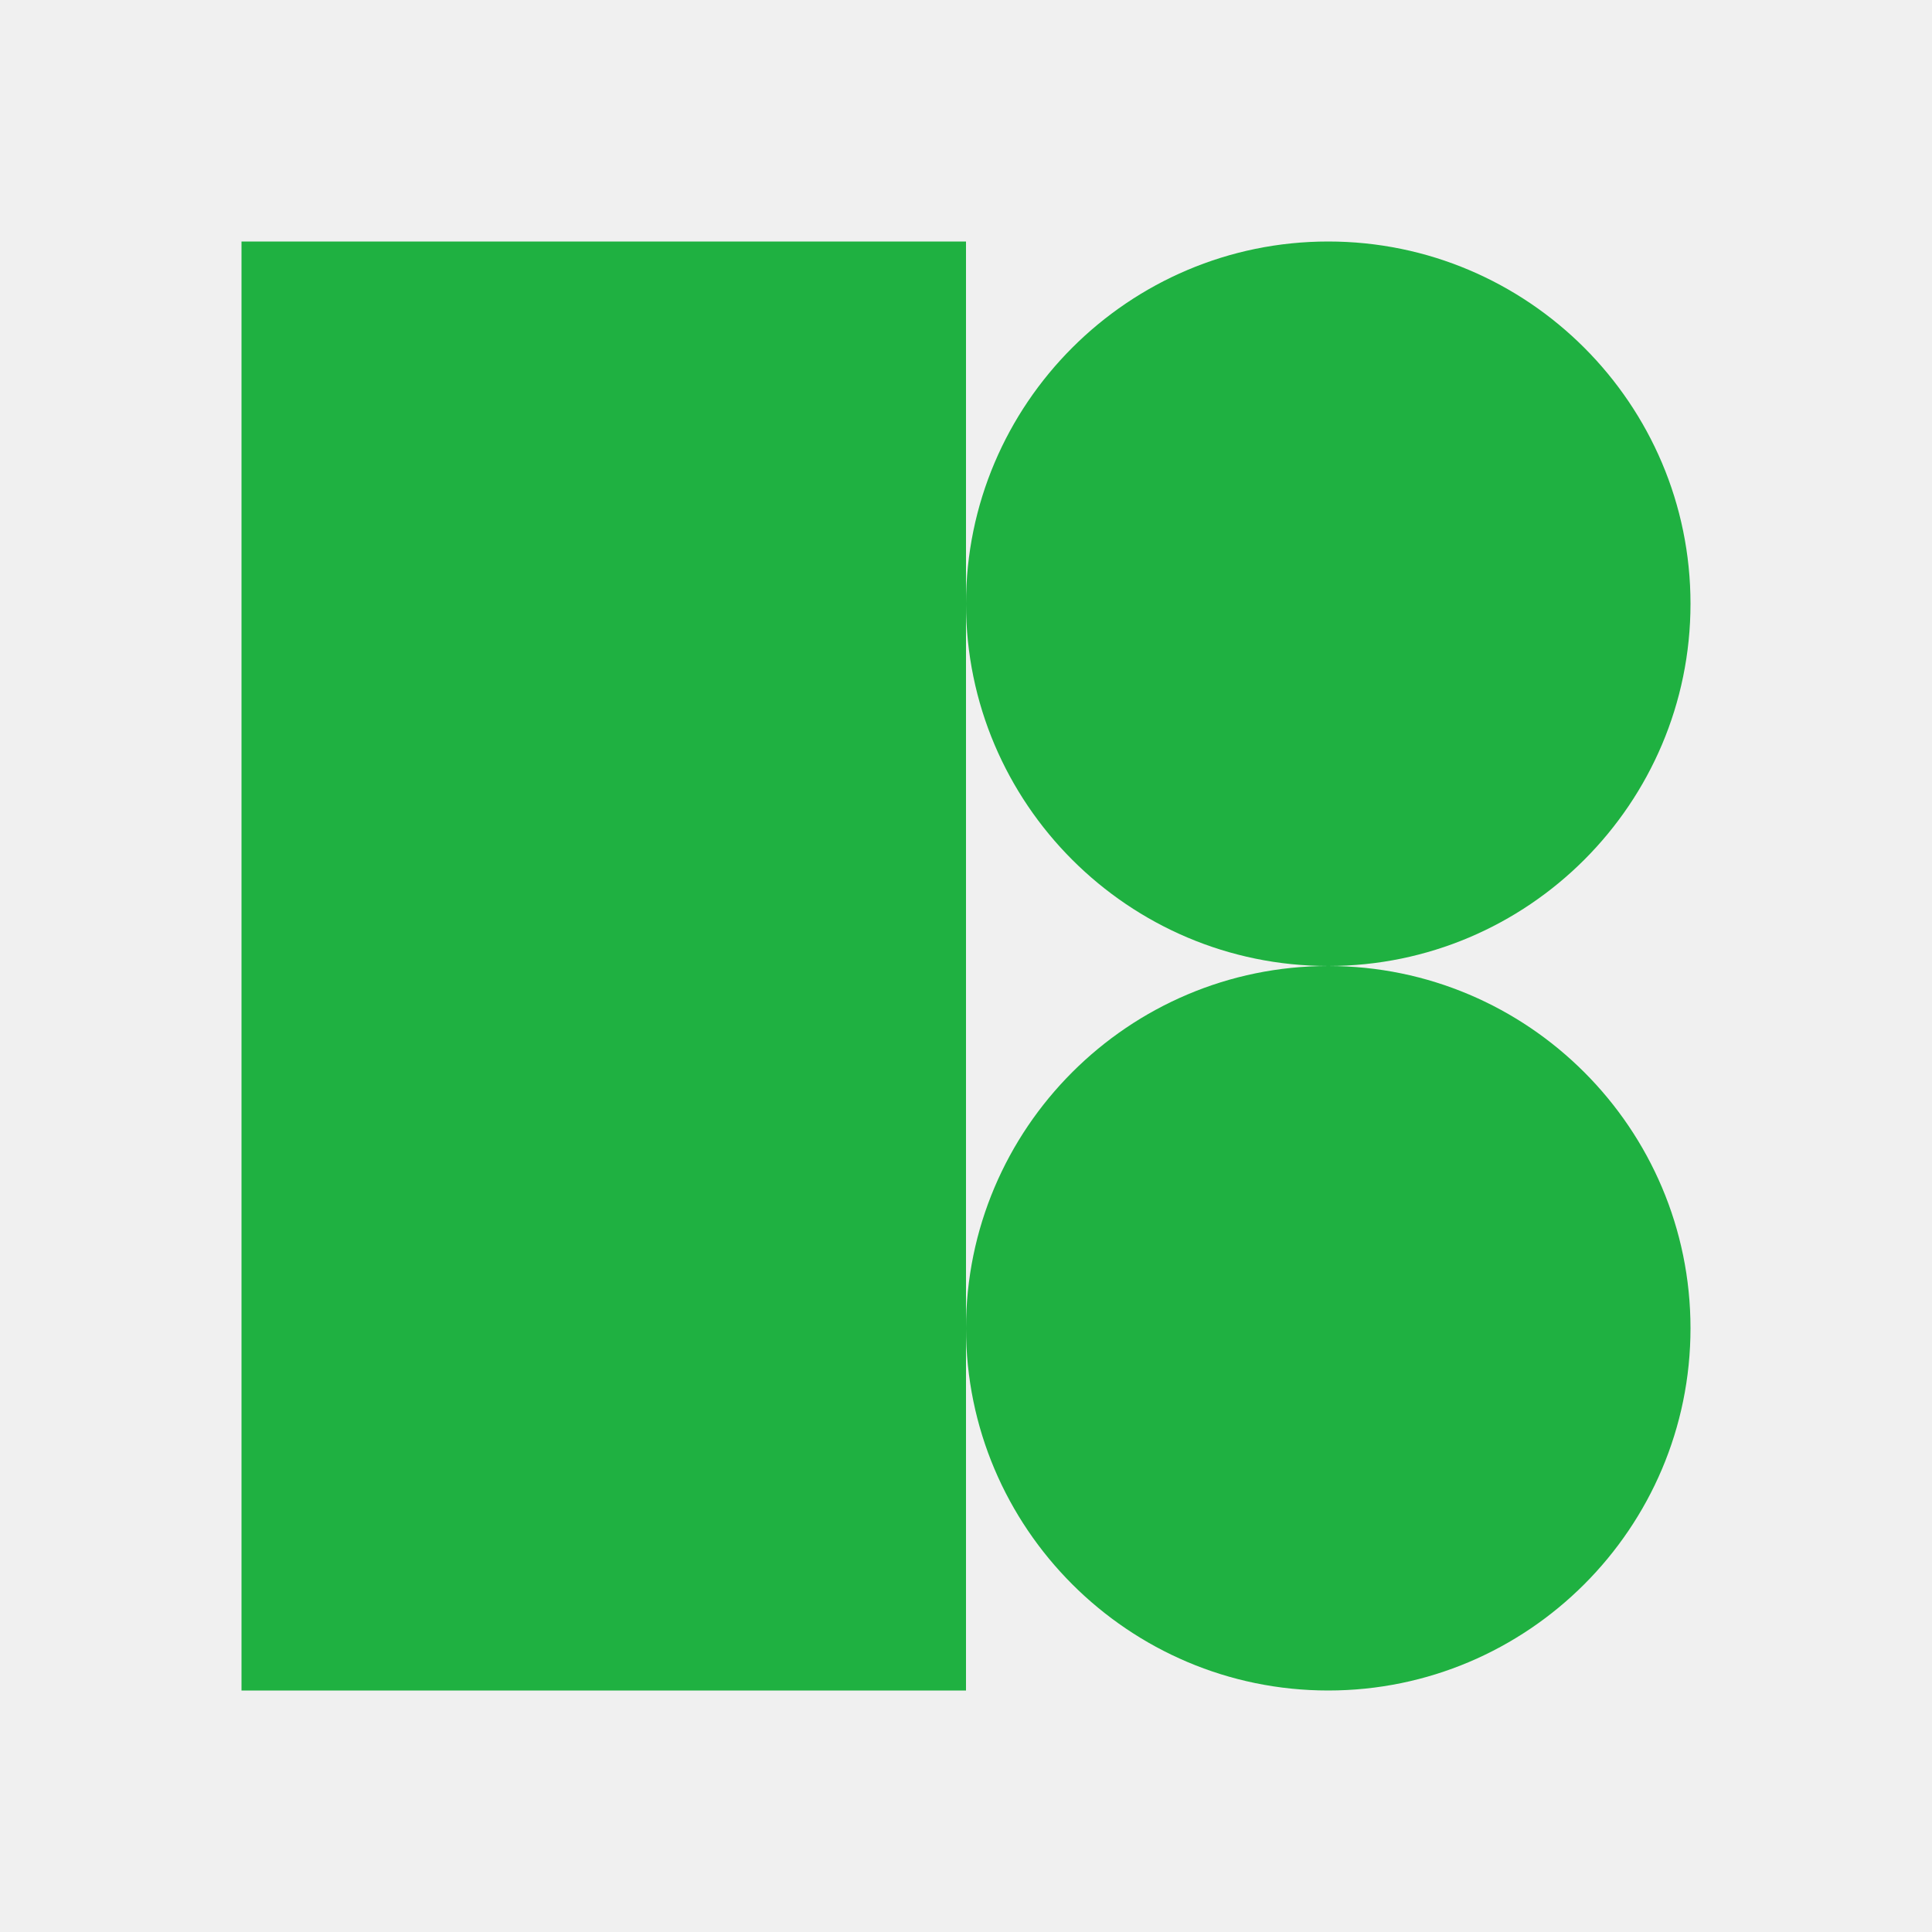
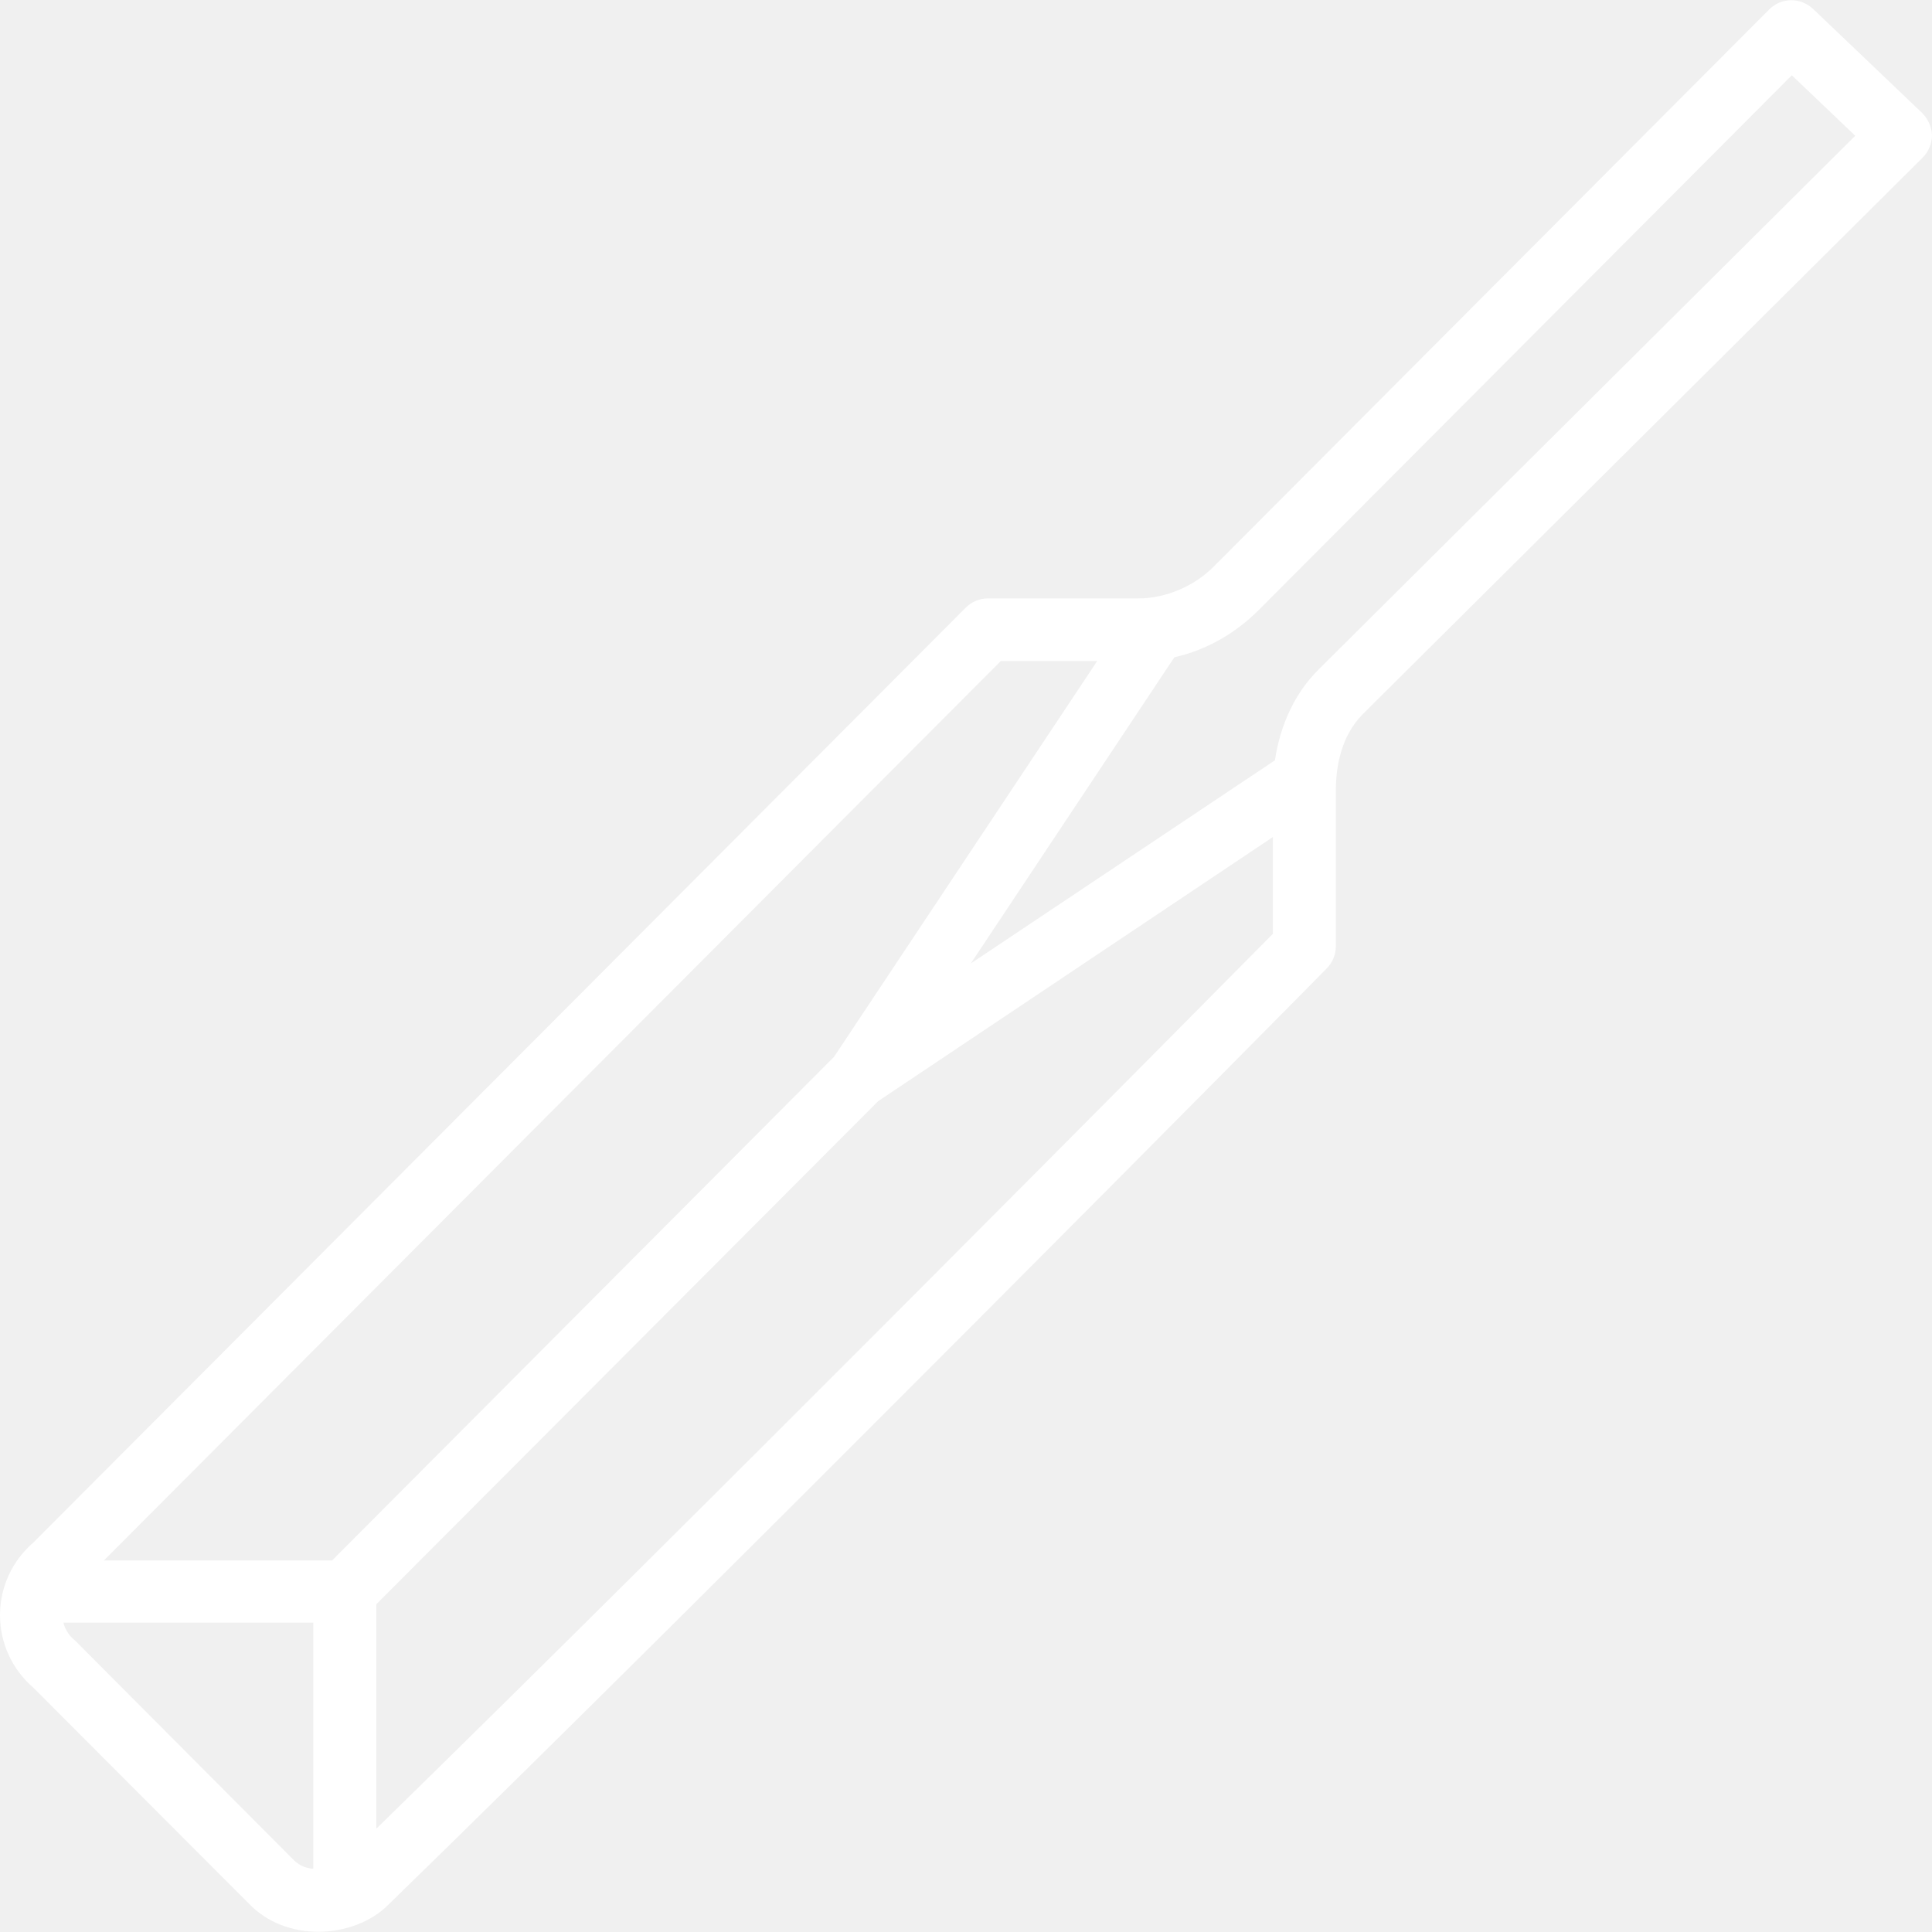
- <svg xmlns="http://www.w3.org/2000/svg" x="0px" y="0px" width="66" height="66" viewBox="0 0 172 172" style=" fill:#26e07f;">
-   <g fill="none" fill-rule="nonzero" stroke="none" stroke-width="1" stroke-linecap="butt" stroke-linejoin="miter" stroke-miterlimit="10" stroke-dasharray="" stroke-dashoffset="0" font-family="none" font-weight="none" font-size="none" text-anchor="none" style="mix-blend-mode: normal">
-     <path d="M0,172v-172h172v172z" fill="none" />
-     <g fill="#1fb141">
-       <path d="M21.5,21.5v129h64.5v-32.25v-64.5v-32.25zM86,53.75c0,17.78 14.47,32.25 32.25,32.25c17.78,0 32.25,-14.47 32.25,-32.25c0,-17.78 -14.47,-32.25 -32.25,-32.25c-17.78,0 -32.25,14.47 -32.25,32.25zM118.25,86c-17.78,0 -32.25,14.47 -32.25,32.25c0,17.78 14.47,32.25 32.25,32.25c17.78,0 32.25,-14.47 32.25,-32.25c0,-17.78 -14.47,-32.25 -32.25,-32.25z" />
+ <svg xmlns="http://www.w3.org/2000/svg" version="1.1" id="Layer_1" x="0px" y="0px" viewBox="0 0 463.1 463.1" style="enable-background:new 0 0 463.1 463.1;" xml:space="preserve" fill="white">
+   <g>
+     <g>
+       <path d="M460.7,27.044L460.7,27.044l-26.1-24.9c-3-2.8-7.6-2.8-10.5,0.1l-133,133.4c-4.8,4.9-11.7,7.8-18.3,7.8h-36    c-2,0-3.9,0.8-5.3,2.2L8,369.744c-5.1,4.4-8,10.7-8,17.4s2.9,13,8,17.4l52,52.1c4.1,4.1,9.9,6.4,16.3,6.4s12.7-2.4,16.7-6.4    c81.1-78.9,223.6-223,225-224.5c1.4-1.4,2.2-3.3,2.2-5.3v-37.3c0-5.4,1.1-13,6.5-18.4l134.2-133.4c1.4-1.4,2.2-3.4,2.2-5.4    C463,30.344,462.1,28.444,460.7,27.044z M75.1,447.944c-1.4-0.1-3.2-0.6-4.6-2l-52.1-52.3l0,0c-0.2-0.2-0.3-0.3-0.5-0.5    c-1.4-1.1-2.3-2.6-2.7-4.2h59.9V447.944z M24.9,374.044l215-215.6H263l-63.1,94.9l-120.3,120.7H24.9z M305.1,223.844    c-17.7,17.9-138.6,140-214.9,214.5v-53.8l120.3-120.6l94.6-63.3V223.844z M316,160.544c-5.6,5.6-9.1,13.1-10.4,21.7l-72.9,48.7    l48.8-73.4c7.6-1.7,14.6-5.7,20.2-11.3l127.8-128.2l15.2,14.5L316,160.544z" />
    </g>
  </g>
+   <g>
+ </g>
+   <g>
+ </g>
+   <g>
+ </g>
+   <g>
+ </g>
+   <g>
+ </g>
+   <g>
+ </g>
+   <g>
+ </g>
+   <g>
+ </g>
+   <g>
+ </g>
+   <g>
+ </g>
+   <g>
+ </g>
+   <g>
+ </g>
+   <g>
+ </g>
+   <g>
+ </g>
+   <g>
+ </g>
</svg>
